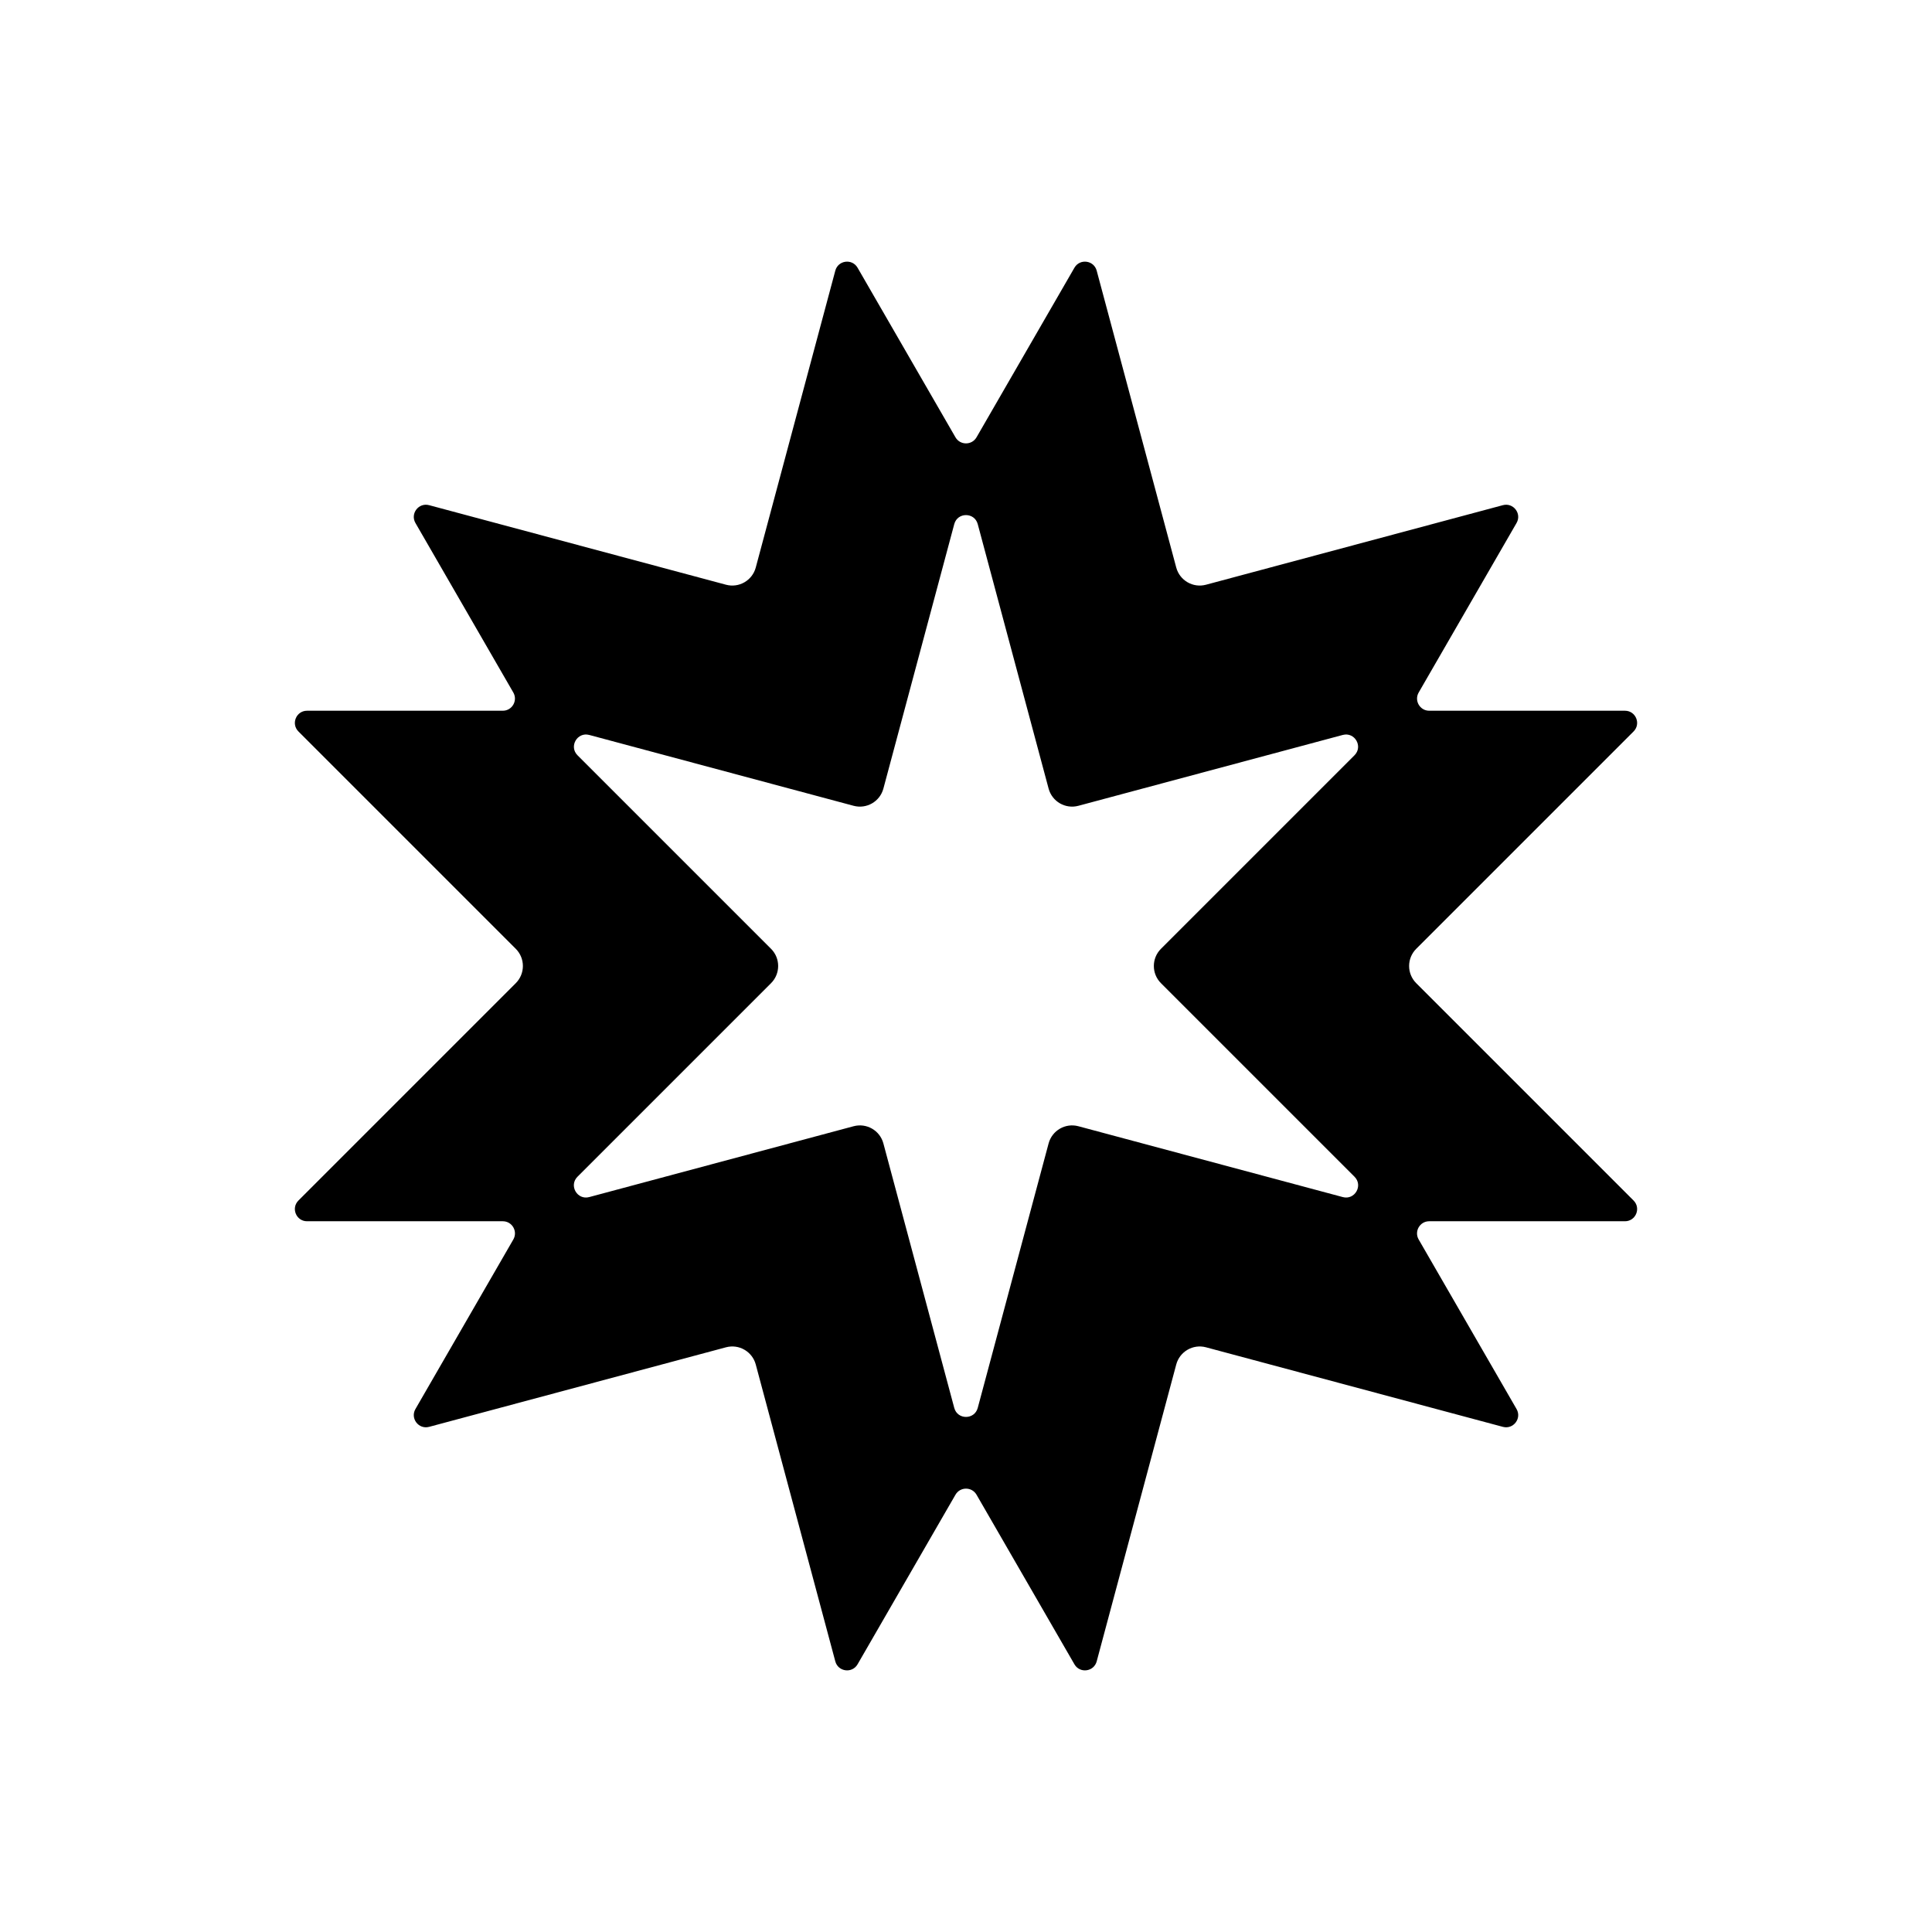
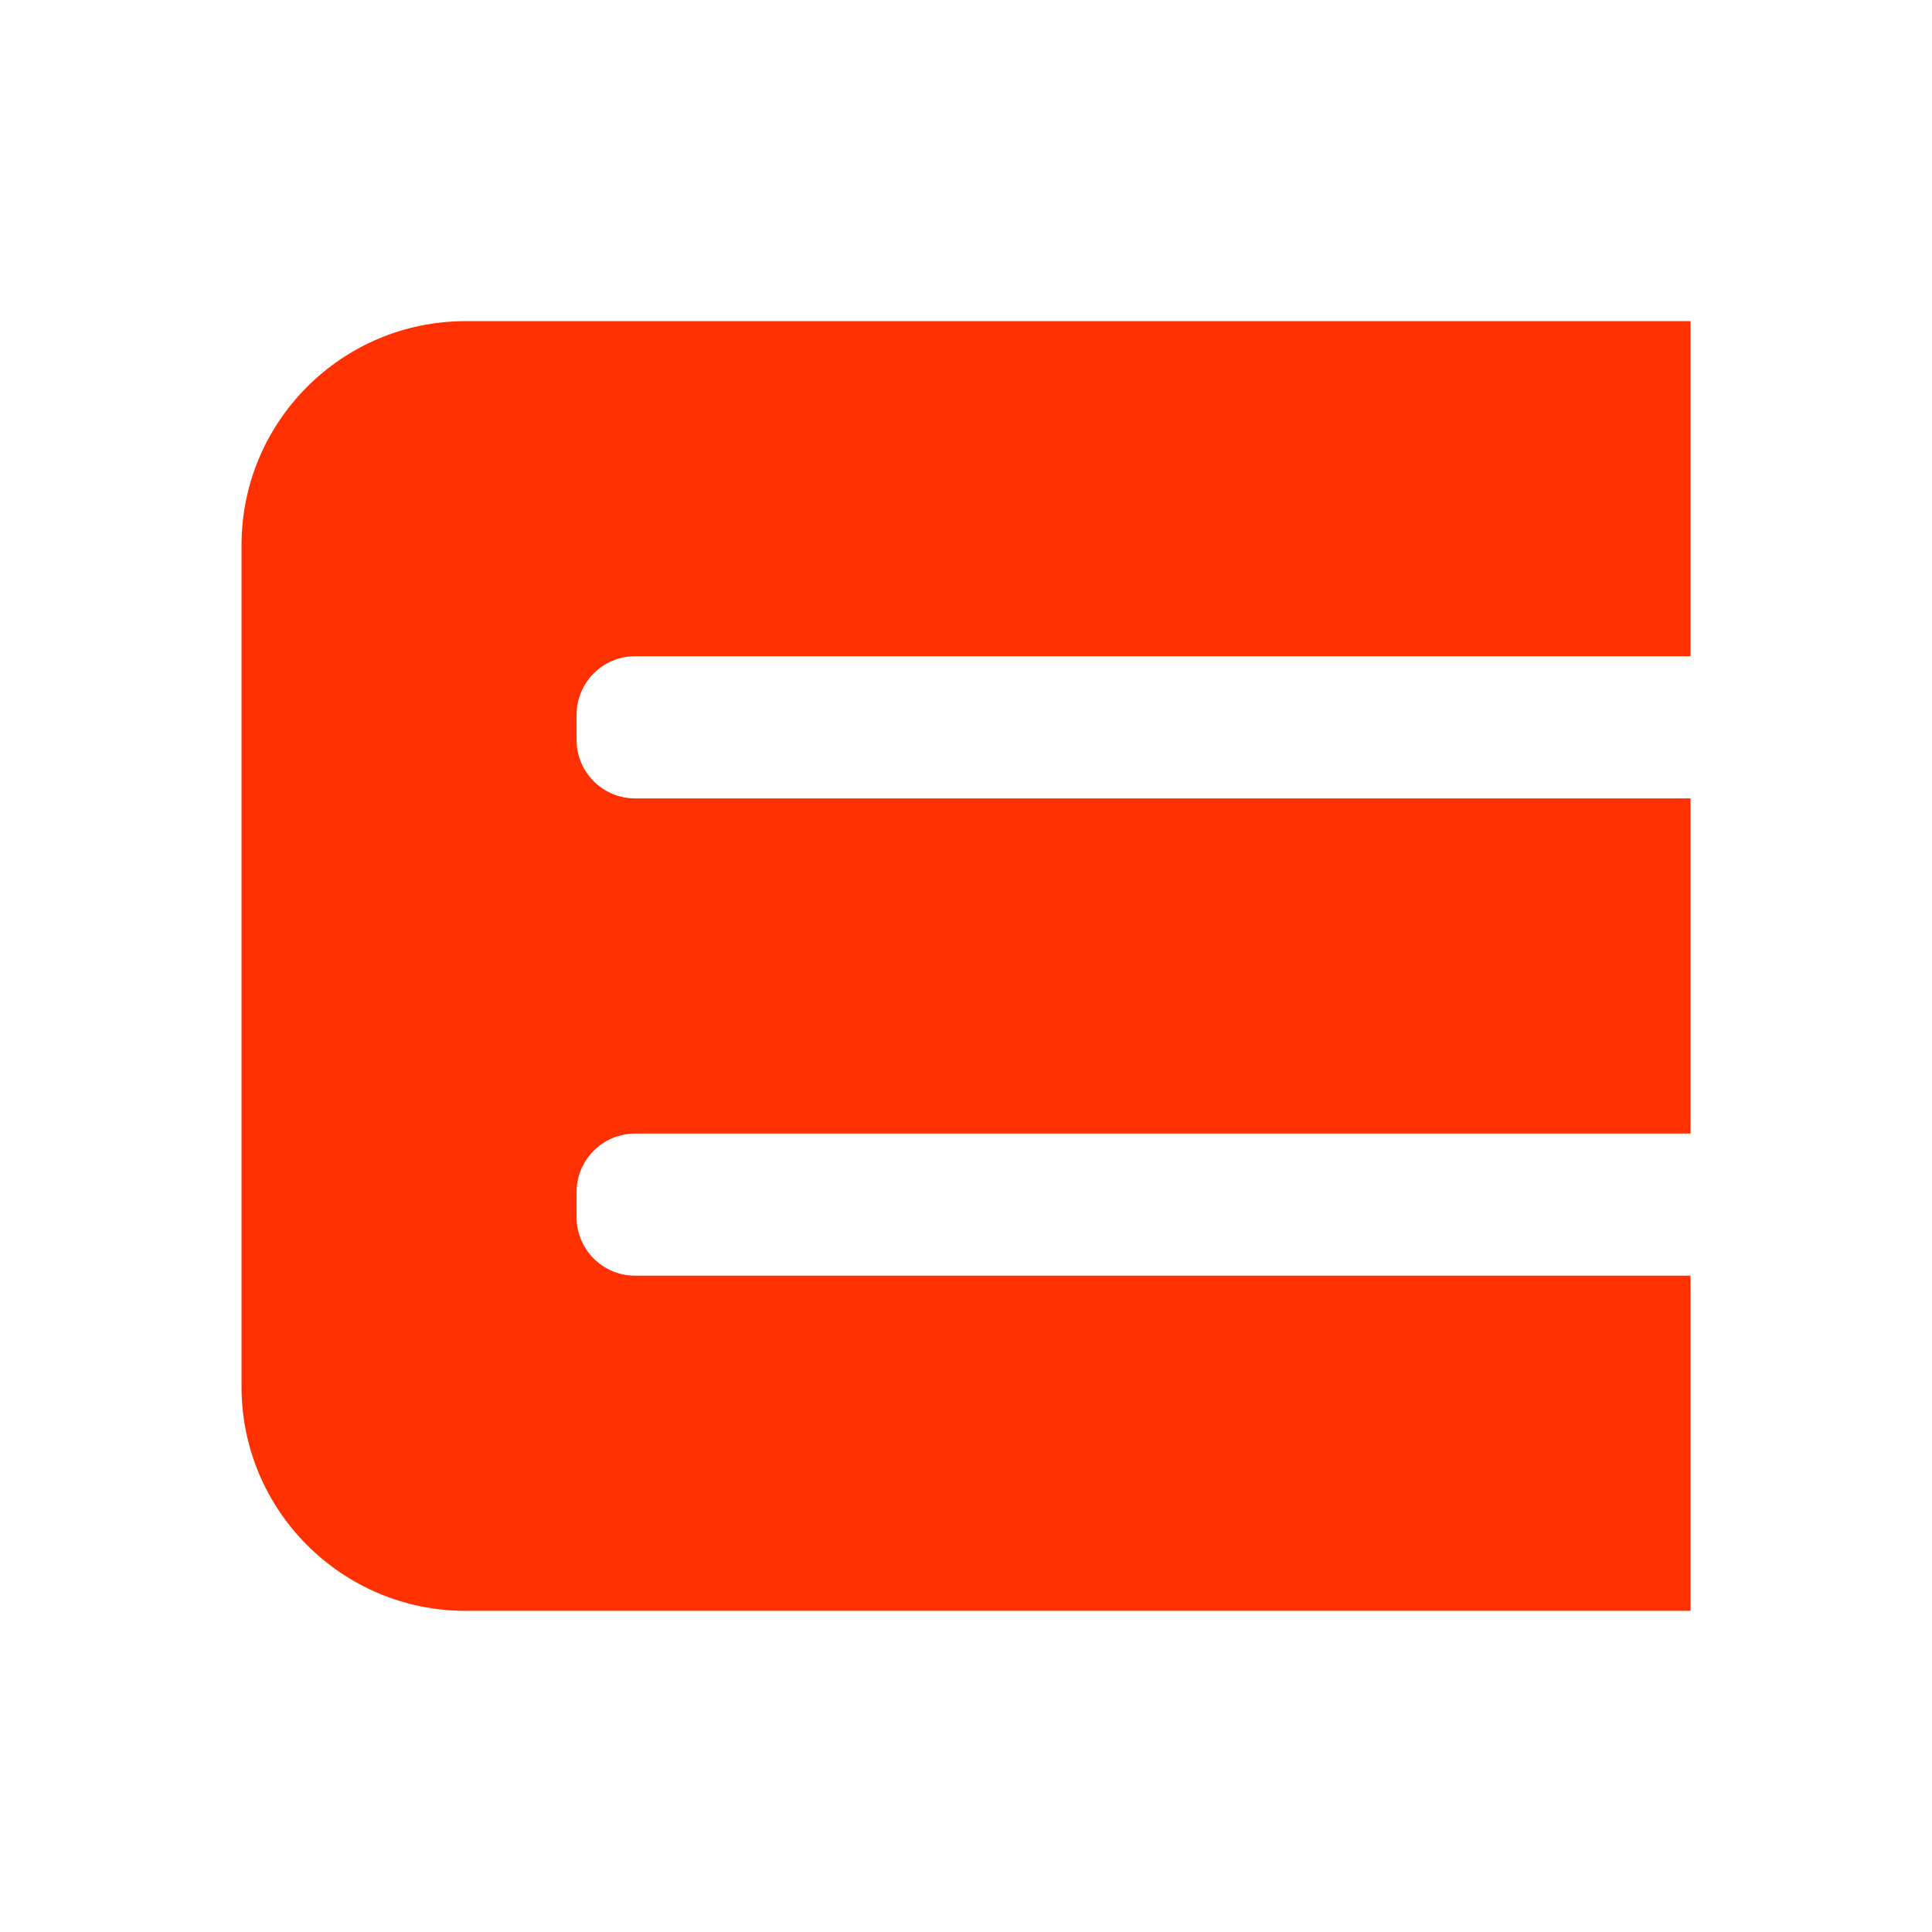
- <svg xmlns="http://www.w3.org/2000/svg" viewBox="0 0 24 24" fill="currentColor">
-   <g transform="translate(3.544 3.242) scale(0.0755)">
-     <path fill-rule="evenodd" d="M188.212 157.998c-1.54 0-2.502 1.667-1.732 3l16.105 27.896c.891 1.543-.529 3.393-2.25 2.932l-48.844-13.089a4 4 0 0 0-4.899 2.829l-13.088 48.845c-.462 1.721-2.773 2.025-3.664.482l-16.108-27.901c-.77-1.333-2.695-1.333-3.464 0L94.16 230.893c-.891 1.543-3.203 1.239-3.664-.482l-13.088-48.845a4 4 0 0 0-4.899-2.829l-48.845 13.089c-1.721.461-3.14-1.389-2.25-2.932l16.105-27.896c.77-1.333-.192-3-1.732-3H3.579c-1.782 0-2.674-2.154-1.414-3.414l35.757-35.757a4 4 0 0 0 0-5.656L2.165 77.413C.905 76.153 1.797 74 3.579 74h32.205c1.539 0 2.502-1.667 1.732-3L21.414 43.11c-.89-1.543.529-3.393 2.25-2.932l48.845 13.088a4 4 0 0 0 4.899-2.828L90.496 1.593c.461-1.721 2.773-2.026 3.664-.482l16.107 27.9c.77 1.334 2.695 1.334 3.465 0l16.108-27.9c.89-1.544 3.202-1.24 3.663.482l13.089 48.845a4 4 0 0 0 4.899 2.828l48.844-13.088c1.721-.461 3.141 1.389 2.25 2.932l-16.102 27.89c-.77 1.333.193 3 1.732 3h32.206c1.782 0 2.674 2.154 1.414 3.414l-35.757 35.757a4 4 0 0 0 0 5.656l35.757 35.757c1.26 1.26.368 3.414-1.414 3.414zM175.919 81.33c1.447-1.446.044-3.875-1.932-3.345l-43.496 11.655a4 4 0 0 1-4.899-2.829l-11.661-43.518c-.529-1.976-3.334-1.976-3.863 0L98.407 86.811a4 4 0 0 1-4.899 2.829L50.014 77.985c-1.977-.53-3.379 1.899-1.932 3.346l31.84 31.84a4 4 0 0 1 0 5.657l-31.848 31.847c-1.447 1.447-.044 3.875 1.932 3.346l43.502-11.657a4 4 0 0 1 4.899 2.828l11.661 43.519c.529 1.976 3.334 1.976 3.863 0l11.661-43.519a4 4 0 0 1 4.899-2.828l43.503 11.657c1.977.53 3.379-1.899 1.932-3.346l-31.847-31.847a4 4 0 0 1 0-5.657z" />
+ <svg xmlns="http://www.w3.org/2000/svg" viewBox="0 0 24 24" fill="none">
+   <g transform="translate(-5.993 -4.869) scale(1.12459)">
+     <path d="M24.003 7.877V11.578H12.345C11.988 11.578 11.698 11.868 11.698 12.225V12.503C11.698 12.86 11.988 13.149 12.345 13.149H24.003V16.851H12.345C11.988 16.851 11.698 17.14 11.698 17.497V17.775C11.698 18.132 11.988 18.421 12.345 18.421H24.003V22.123H10.472C9.105 22.123 7.997 21.014 7.997 19.648V10.352C7.997 8.985 9.105 7.877 10.472 7.877H24.003Z" fill="#FF3001" />
  </g>
</svg>
